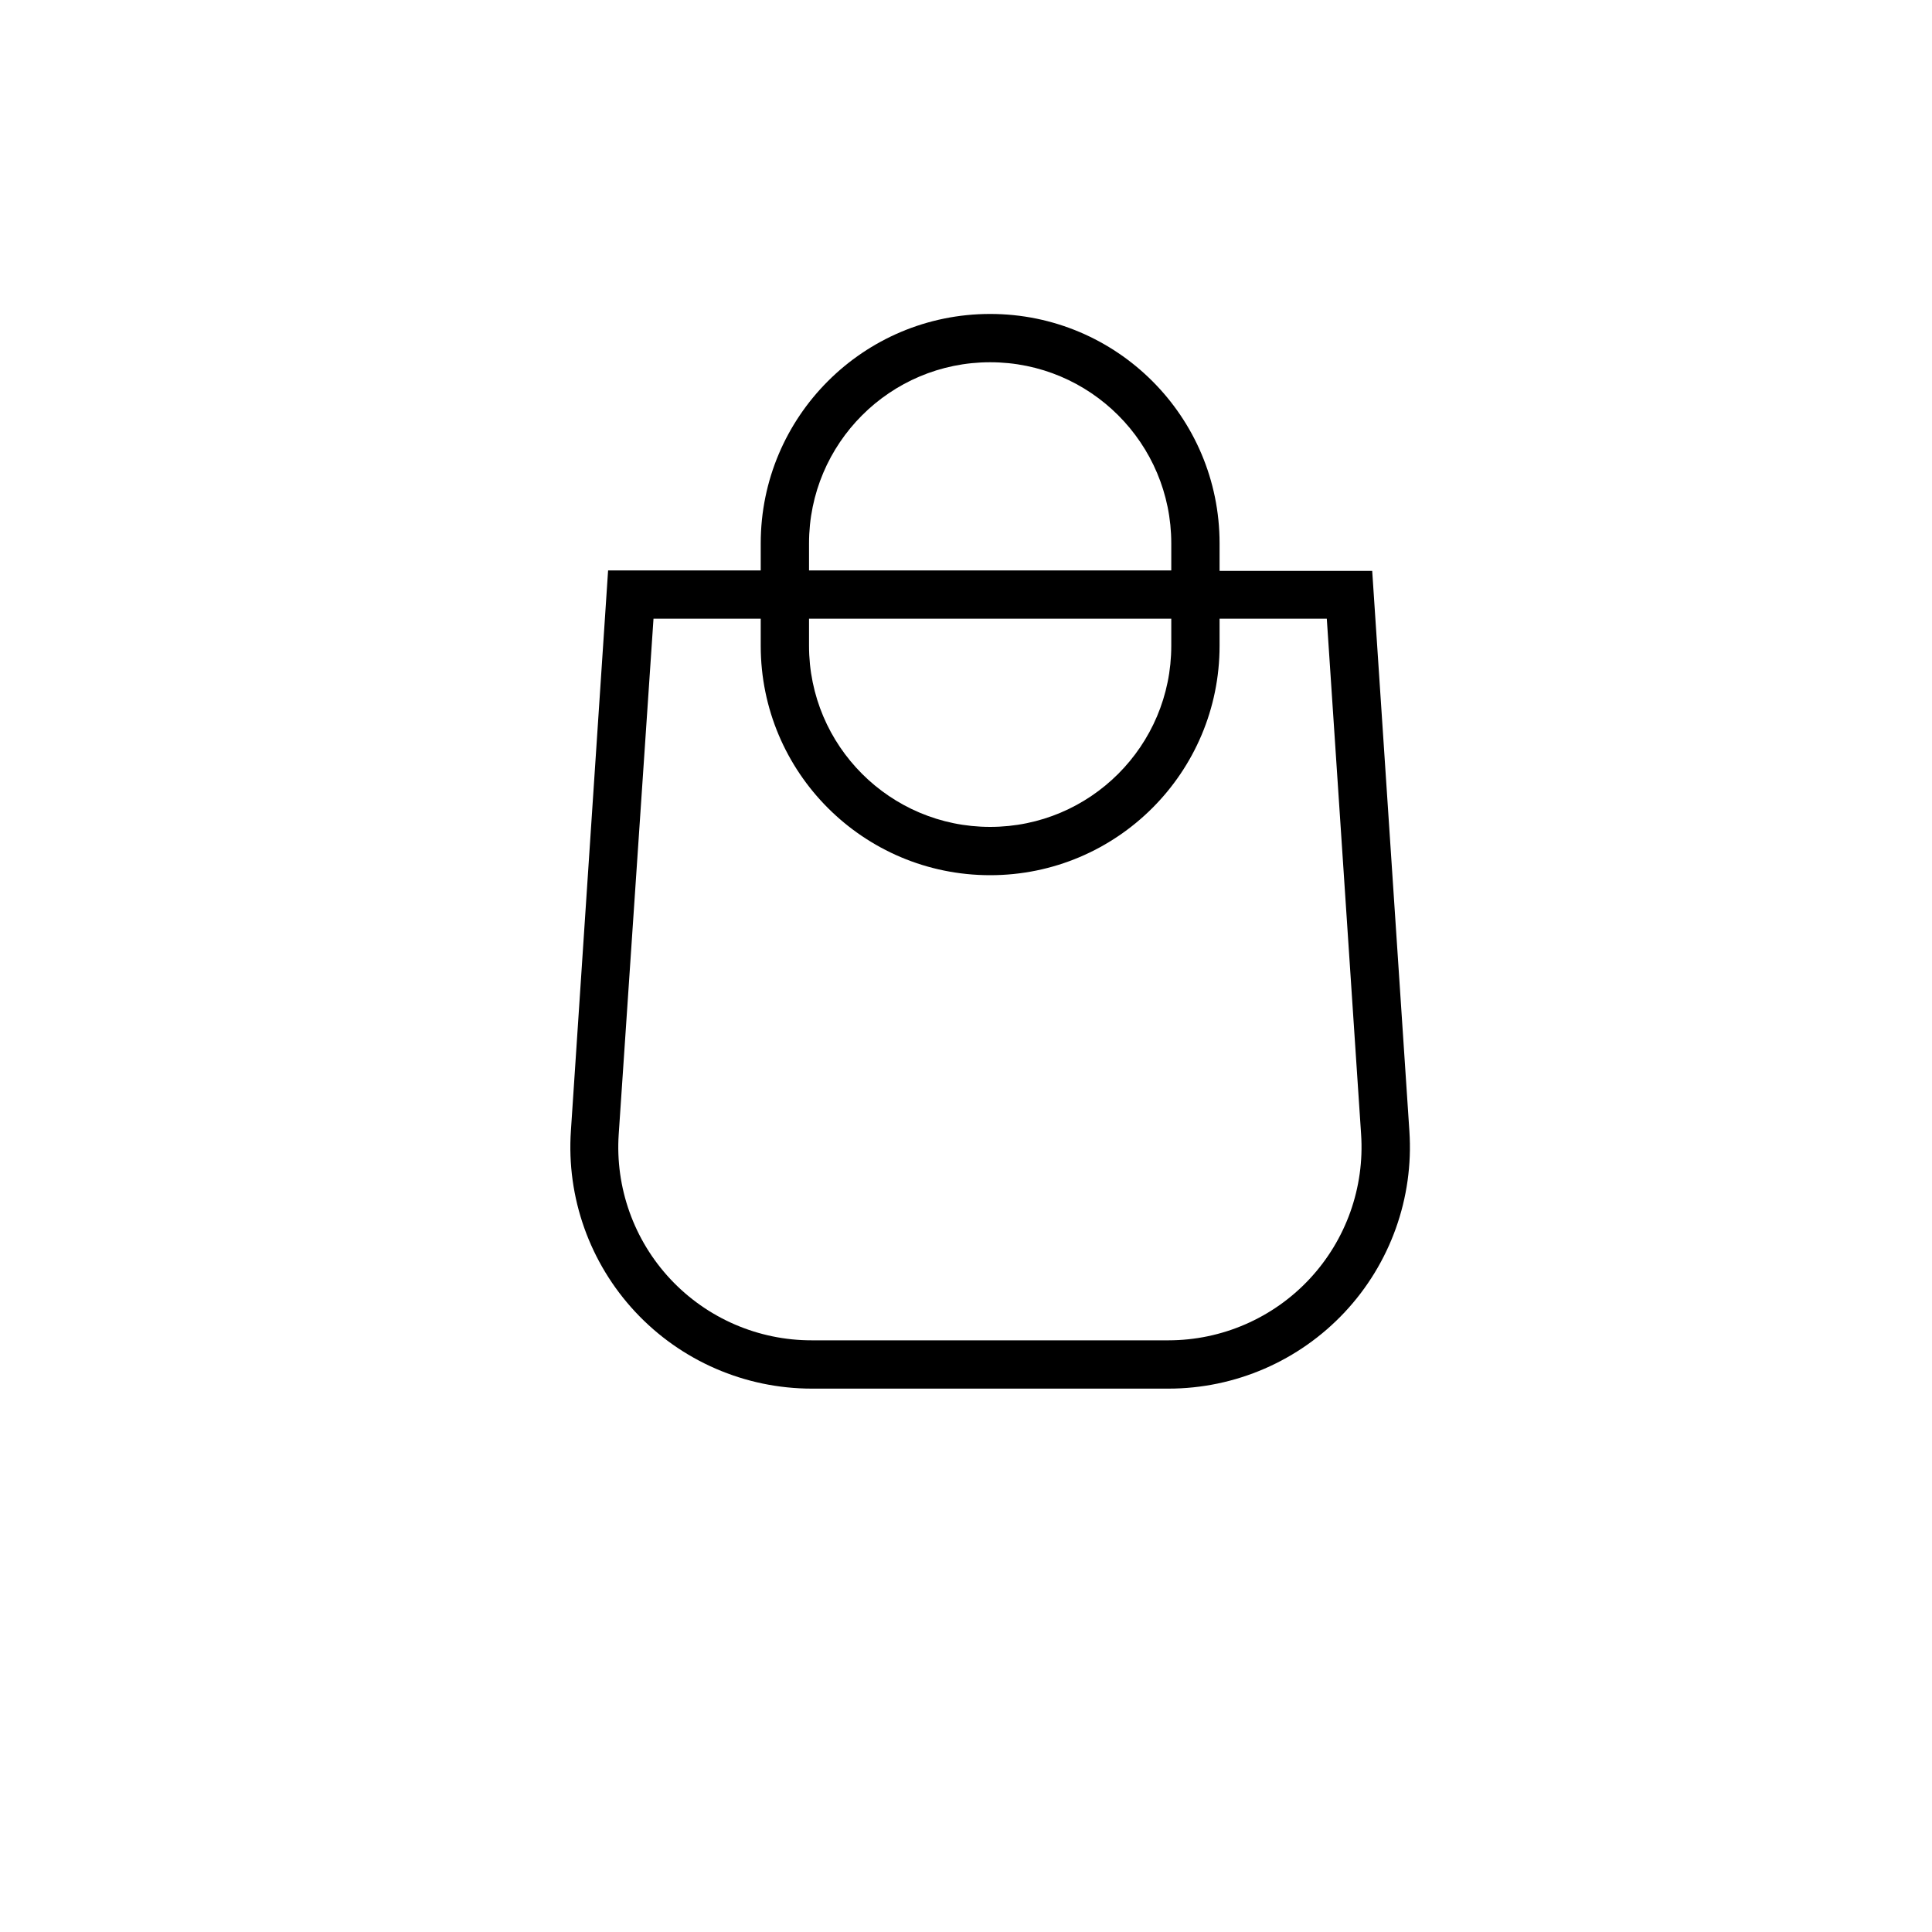
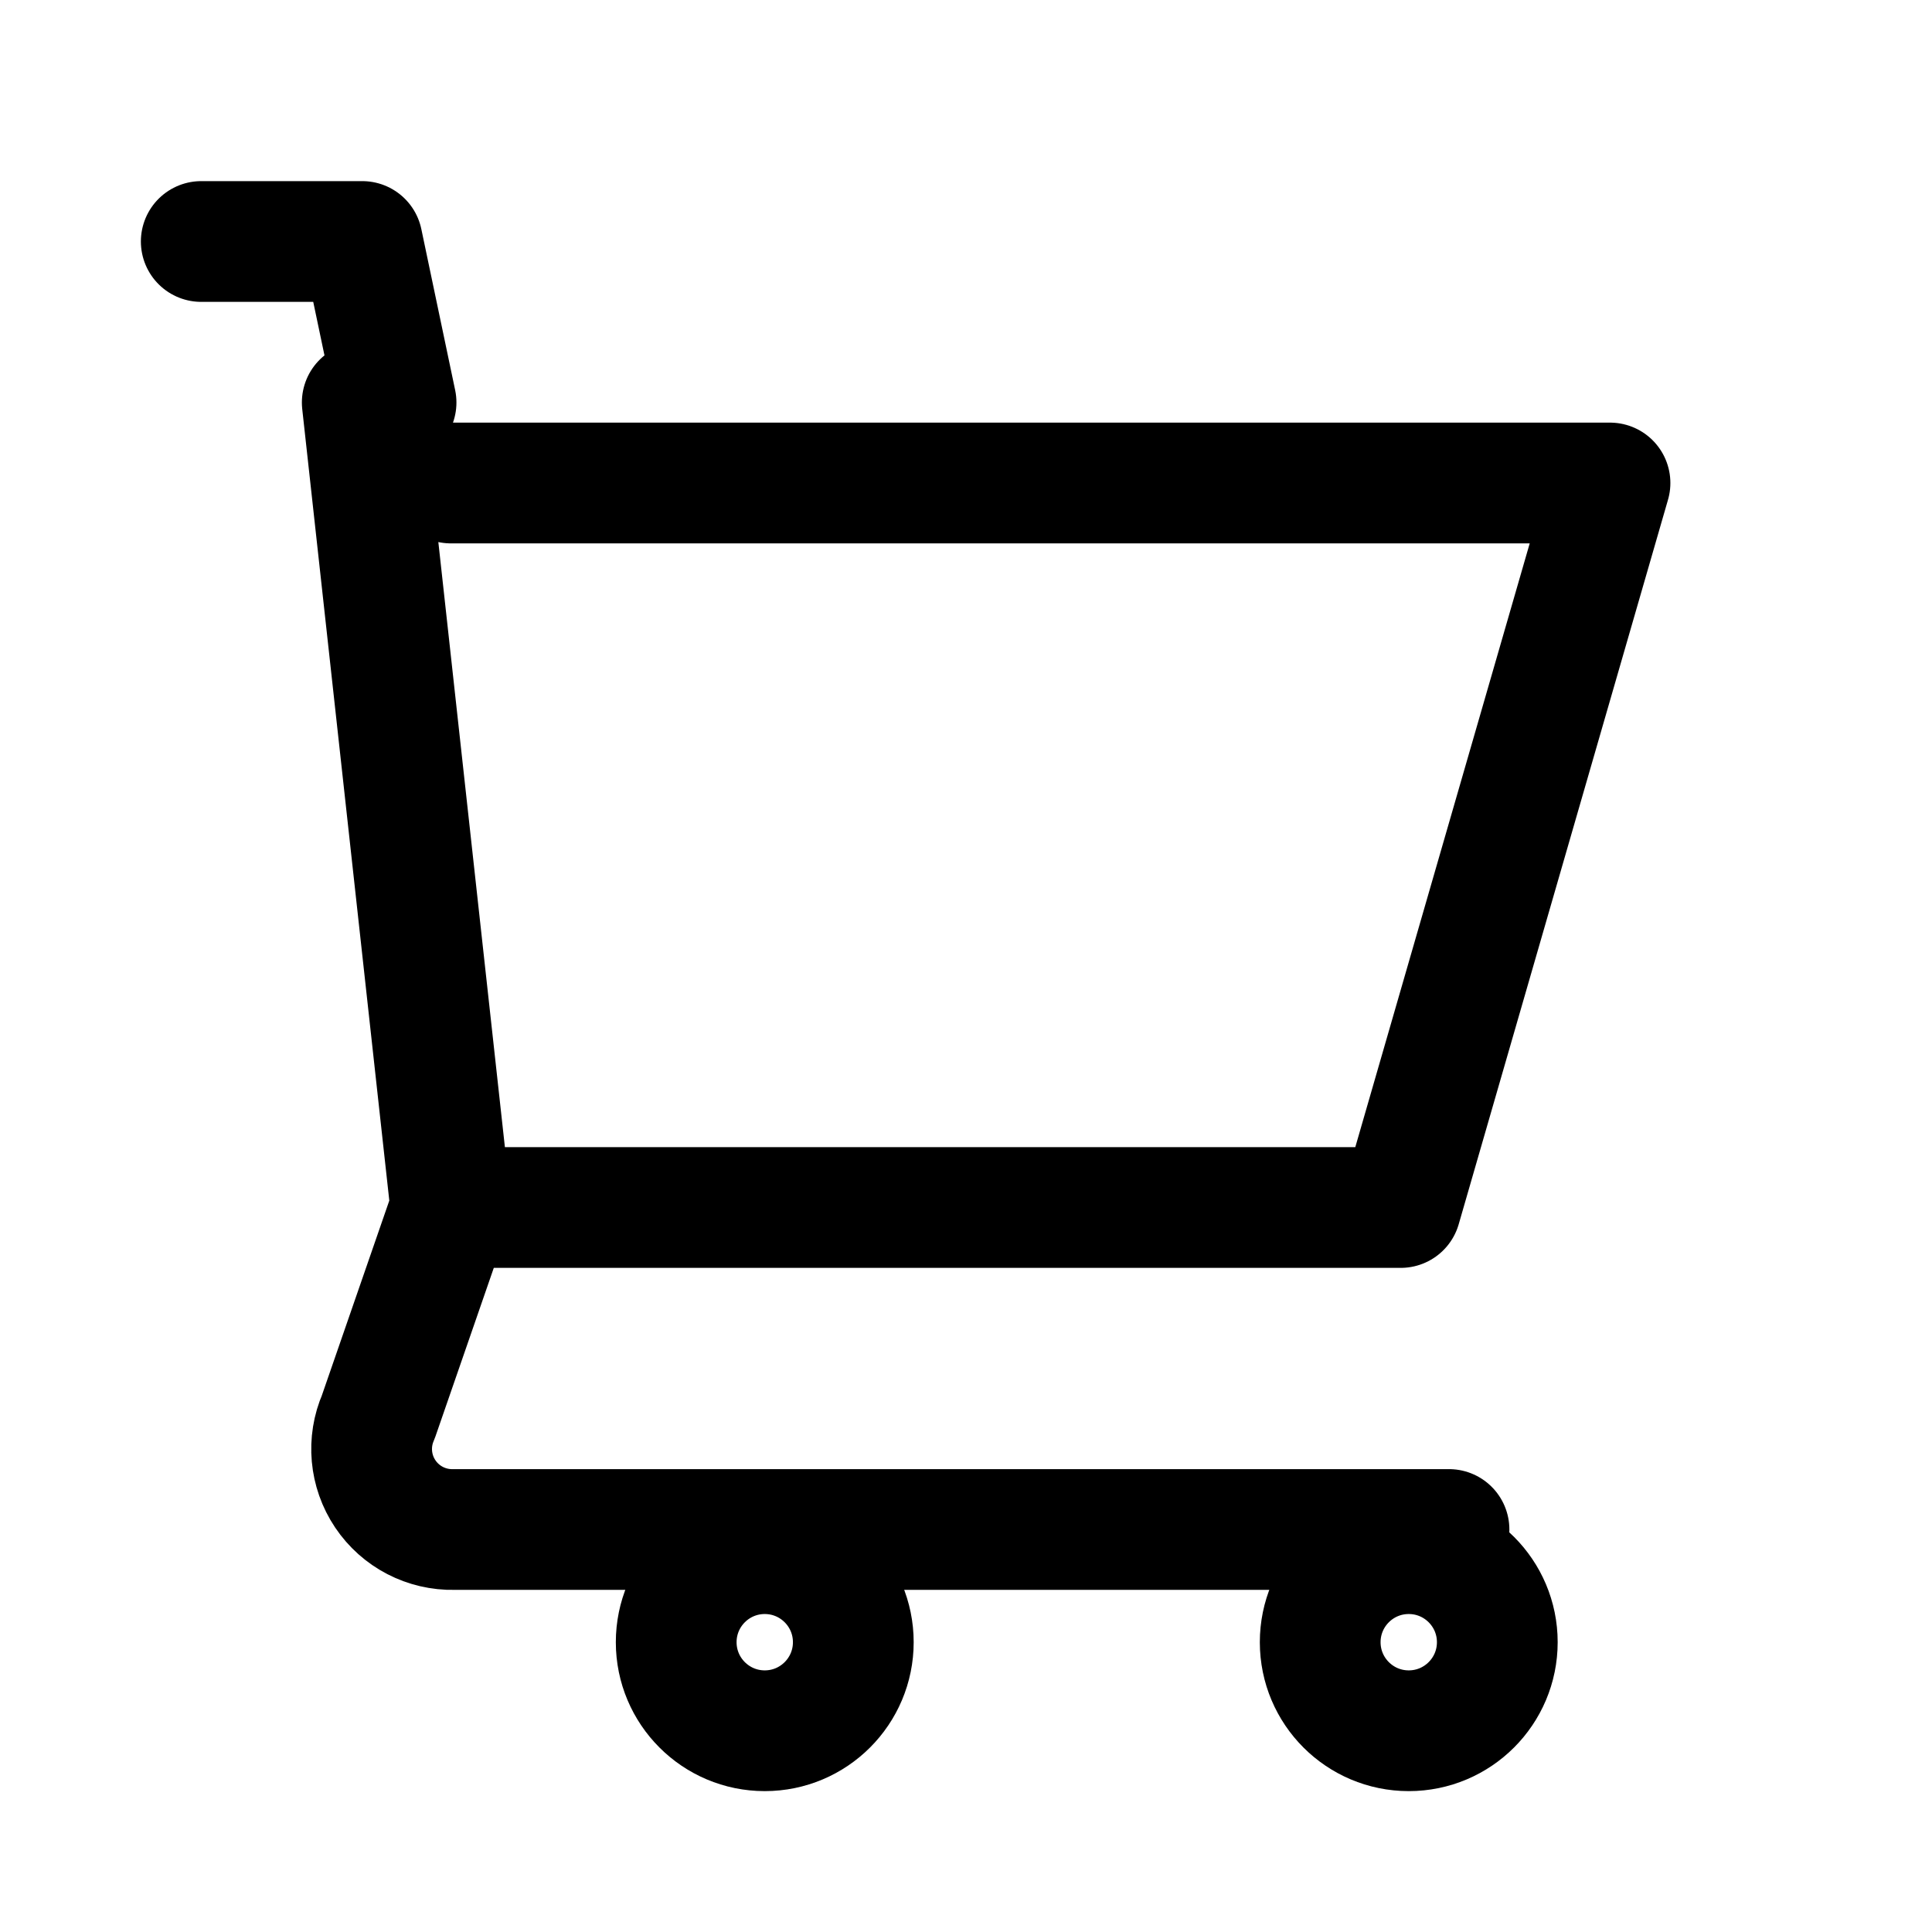
- <svg xmlns="http://www.w3.org/2000/svg" fill="none" class="icon icon-cart" viewBox="0 0 40 40">
-   <path fill="currentColor" fill-rule="evenodd" d="M20.5 6.5a4.75 4.75 0 0 0-4.75 4.75v.56h-3.16l-.77 11.6a5 5 0 0 0 4.99 5.34h7.38a5 5 0 0 0 4.99-5.33l-.77-11.6h-3.16v-.57A4.75 4.75 0 0 0 20.5 6.5m3.75 5.31v-.56a3.75 3.75 0 1 0-7.5 0v.56zm-7.5 1h7.5v.56a3.75 3.75 0 1 1-7.5 0zm-1 0v.56a4.75 4.75 0 1 0 9.5 0v-.56h2.22l.71 10.67a4 4 0 0 1-3.99 4.27h-7.38a4 4 0 0 1-4-4.27l.72-10.67z" />
+ <svg xmlns="http://www.w3.org/2000/svg" fill="none" class="icon icon-cart" viewBox="0 0 24 24">
+   <path stroke="currentColor" stroke-width="1.5" stroke-linecap="round" stroke-linejoin="round" d="M2.5 3h2l.42 2M5.6 15h11.8l2.6-9H5.6M5.6 15L4.5 5M5.6 15l-.9 2.6a1 1 0 0 0 .94 1.4H18M9.5 21.5a1.1 1.1 0 1 0 0-2.2 1.1 1.1 0 0 0 0 2.2ZM17.5 21.5a1.1 1.1 0 1 0 0-2.2 1.1 1.1 0 0 0 0 2.2Z" />
</svg>
